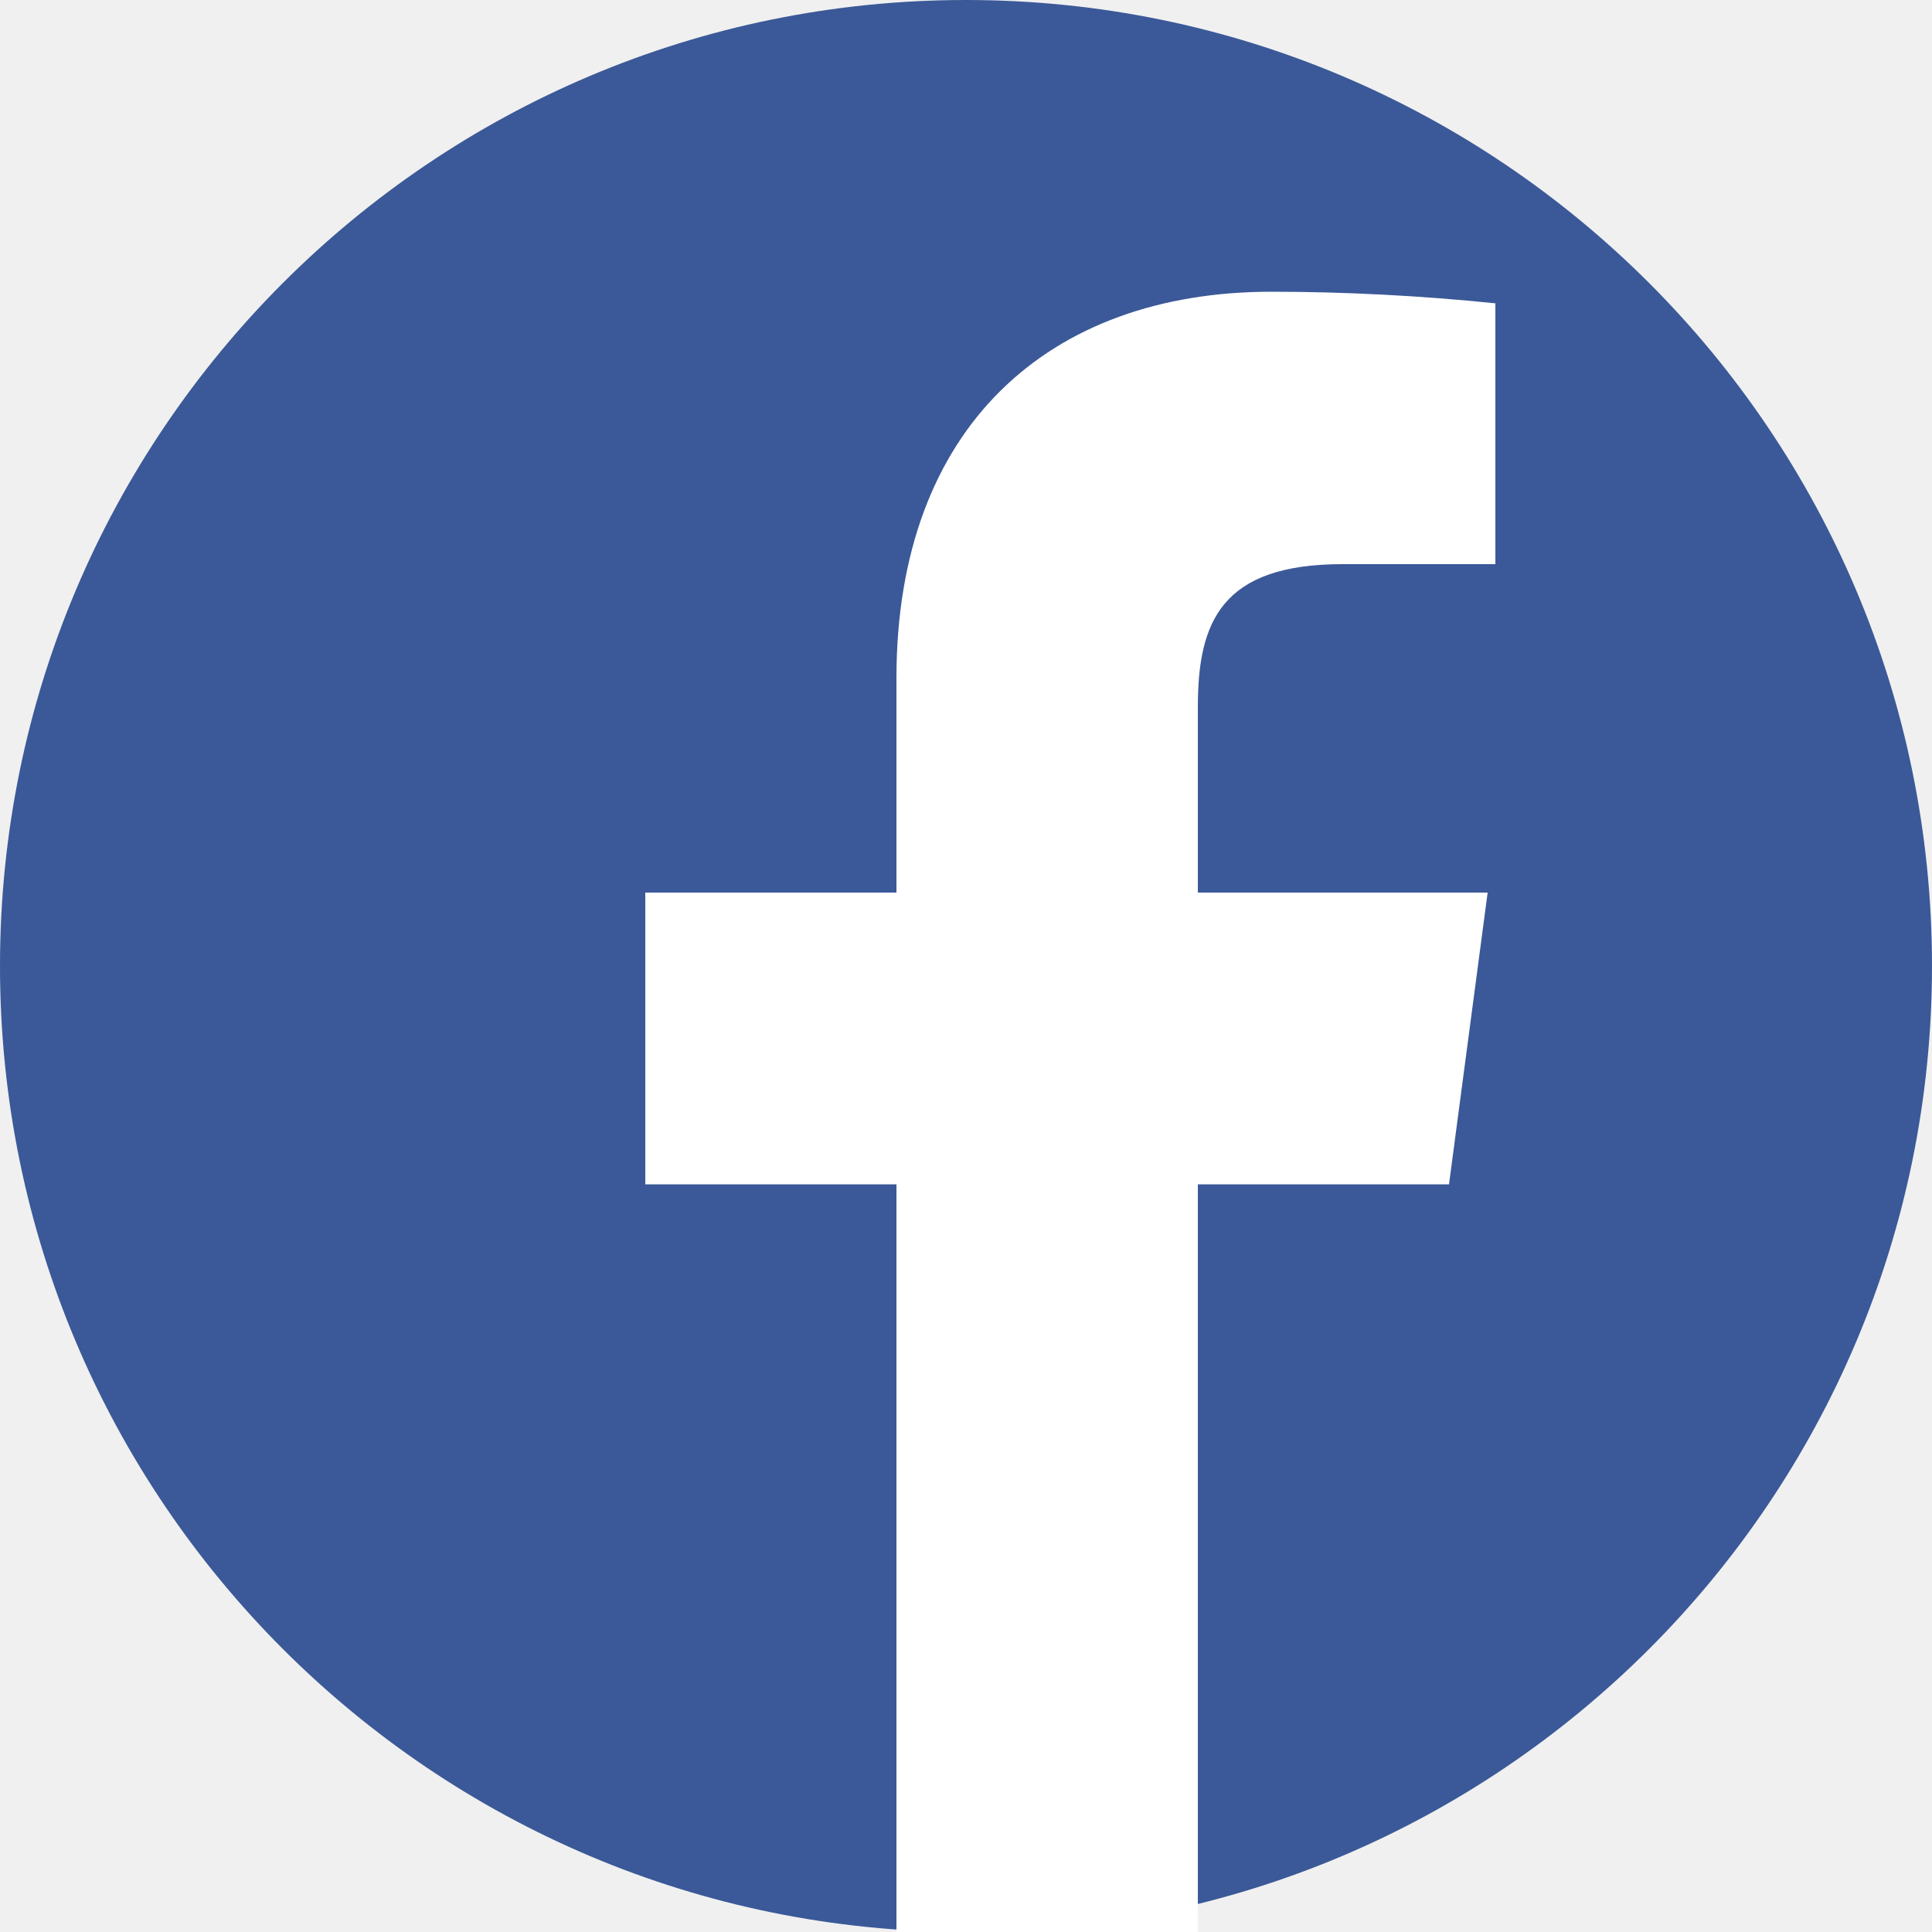
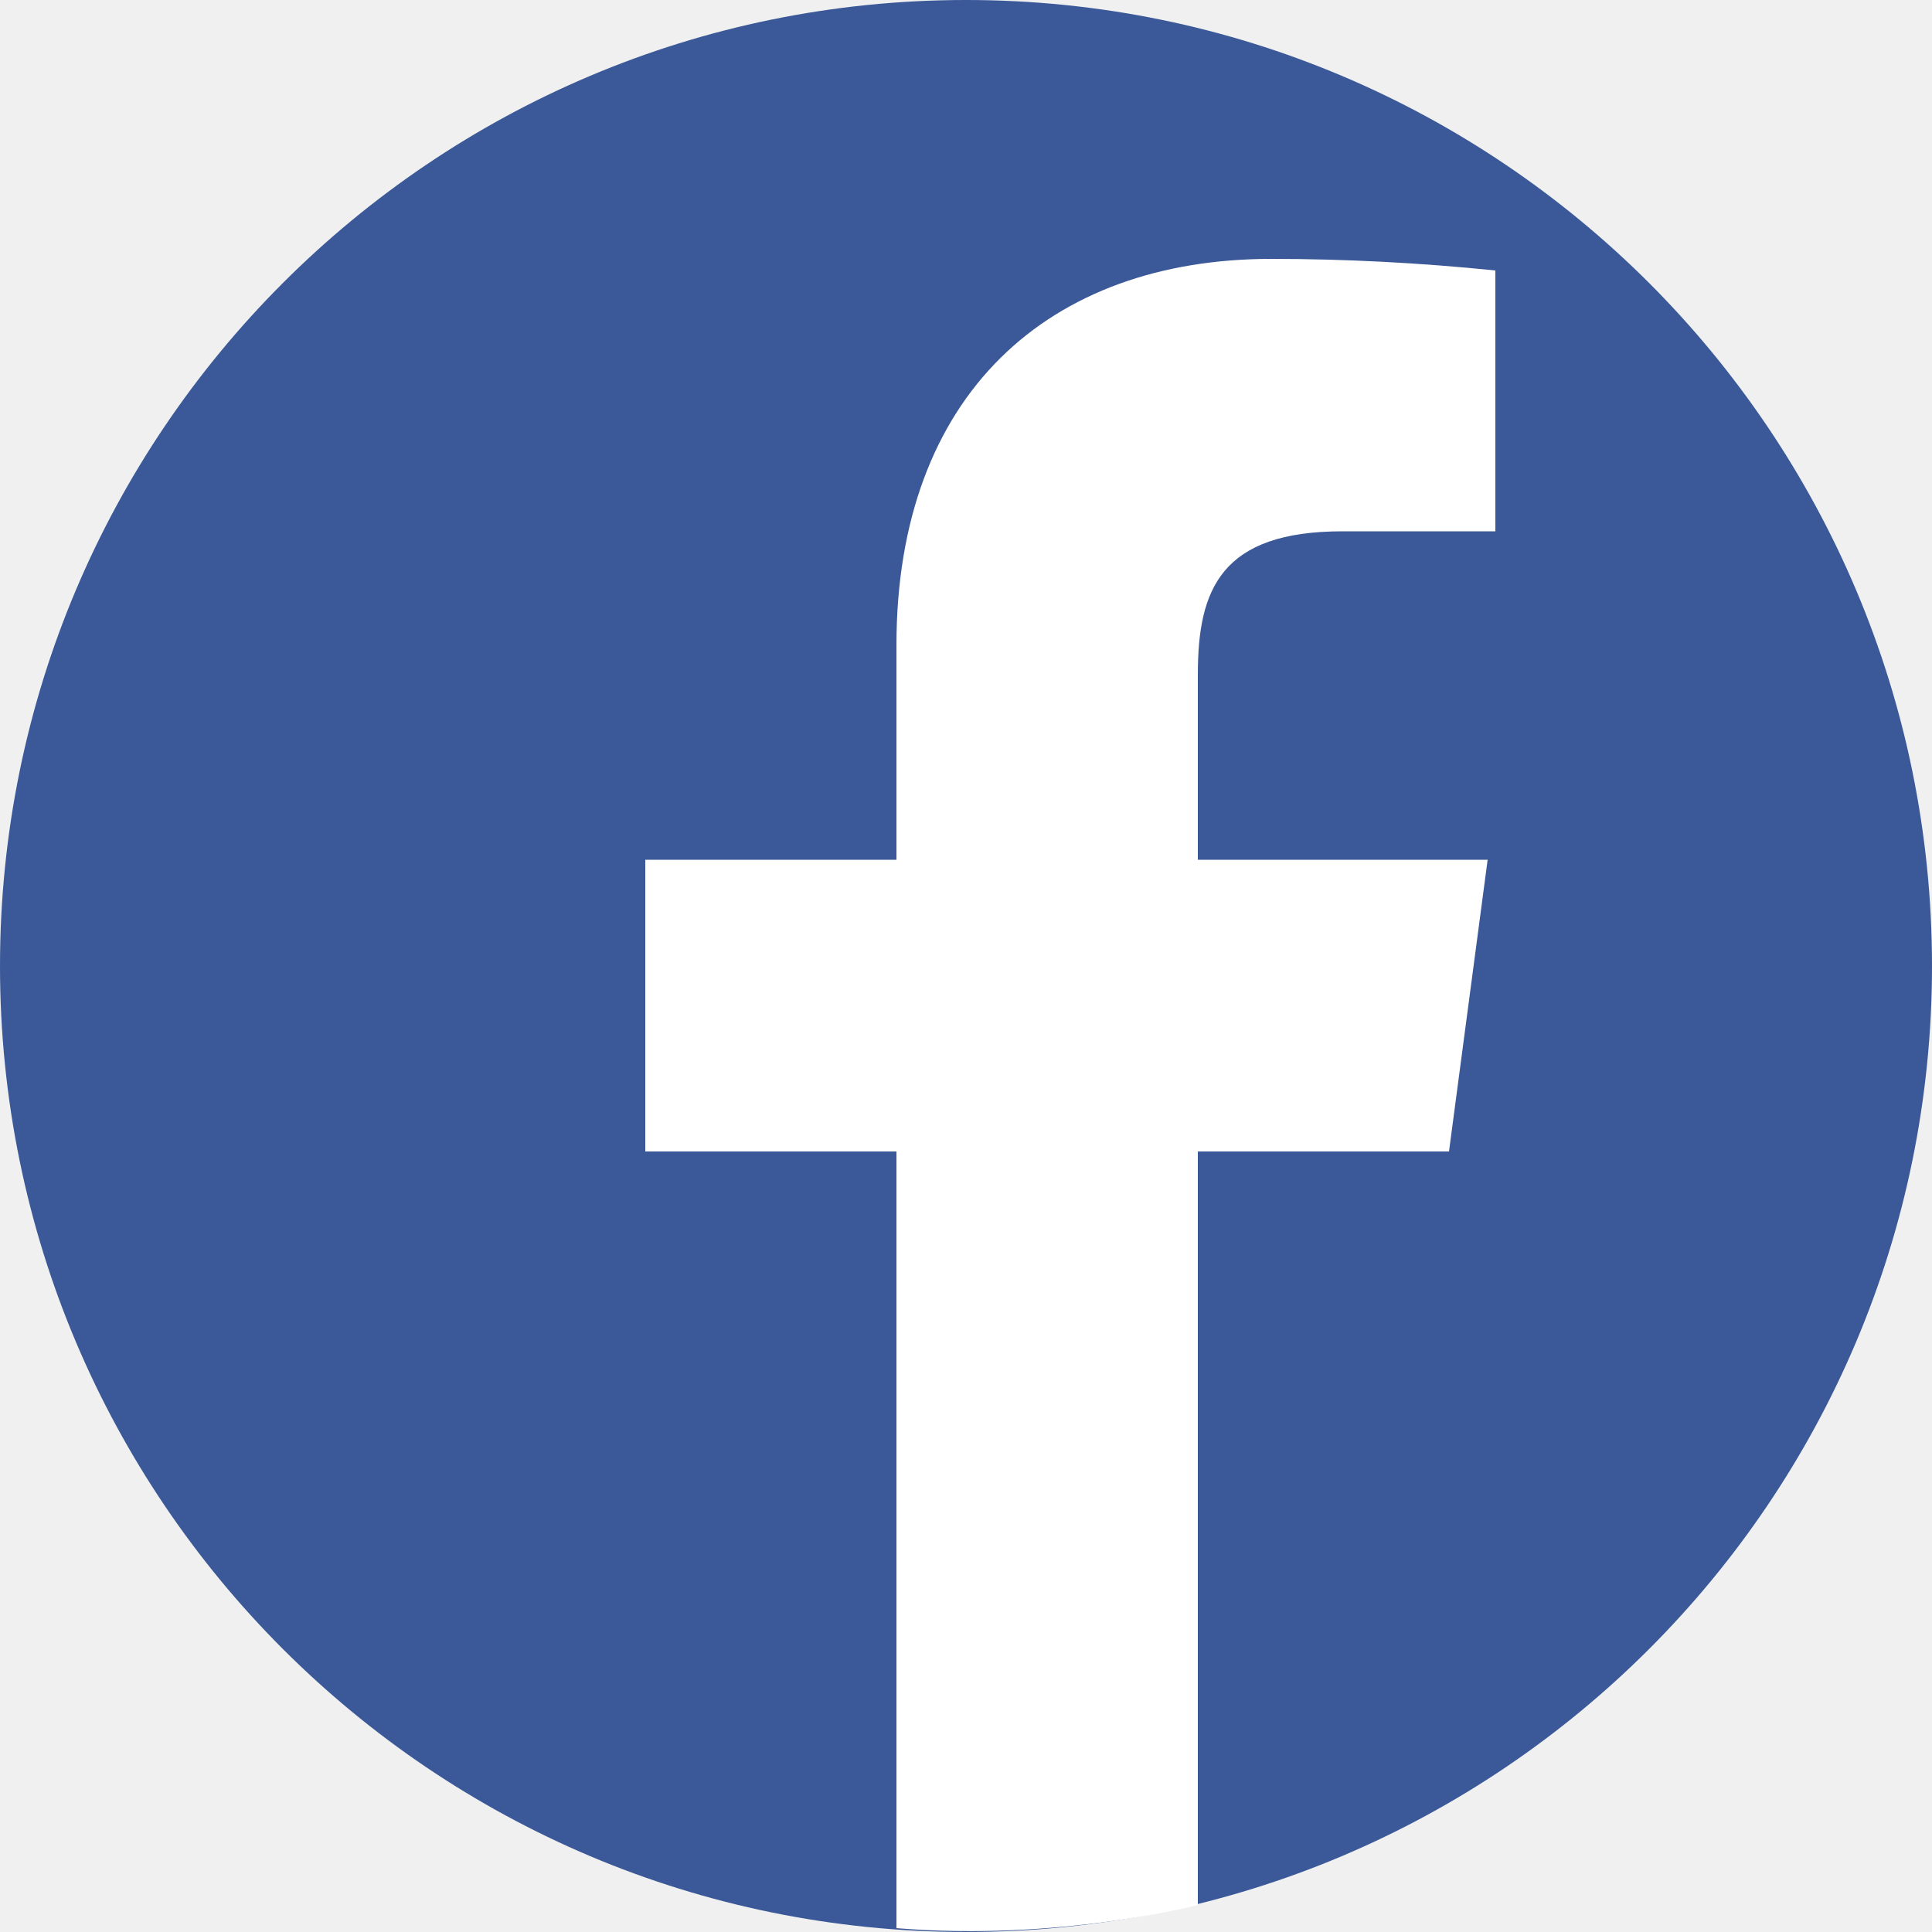
<svg xmlns="http://www.w3.org/2000/svg" version="1.1" id="Layer_1" x="0px" y="0px" viewBox="0 0 100 100" style="enable-background:new 0 0 100 100;" xml:space="preserve">
  <style type="text/css">
	.st0{fill:#3B5998;}
	.st1{fill:#FFFFFF;}
</style>
  <circle class="st0" cx="50" cy="50" r="50" />
-   <path id="f" class="st1" d="M62,100V61.3h13l2-15.1H62v-9.6c0-4.4,1.2-7.4,7.5-7.4h7.9V15.7c-3.9-0.4-7.8-0.6-11.6-0.6  c-11.5,0-19.4,7-19.4,20v11.1h-13v15.1h13V100H62z" />
+   <path id="f" class="st1" d="M62,98.6V59.6h13l2-15.1H62v-9.6c0-4.4,1.2-7.4,7.5-7.4h7.9V14c-3.9-0.4-7.8-0.6-11.6-0.6  c-11.5,0-19.4,7-19.4,20v11.1h-13v15.1h13v40.2C54.8,100.5,62,98.6,62,98.6z" />
</svg>
